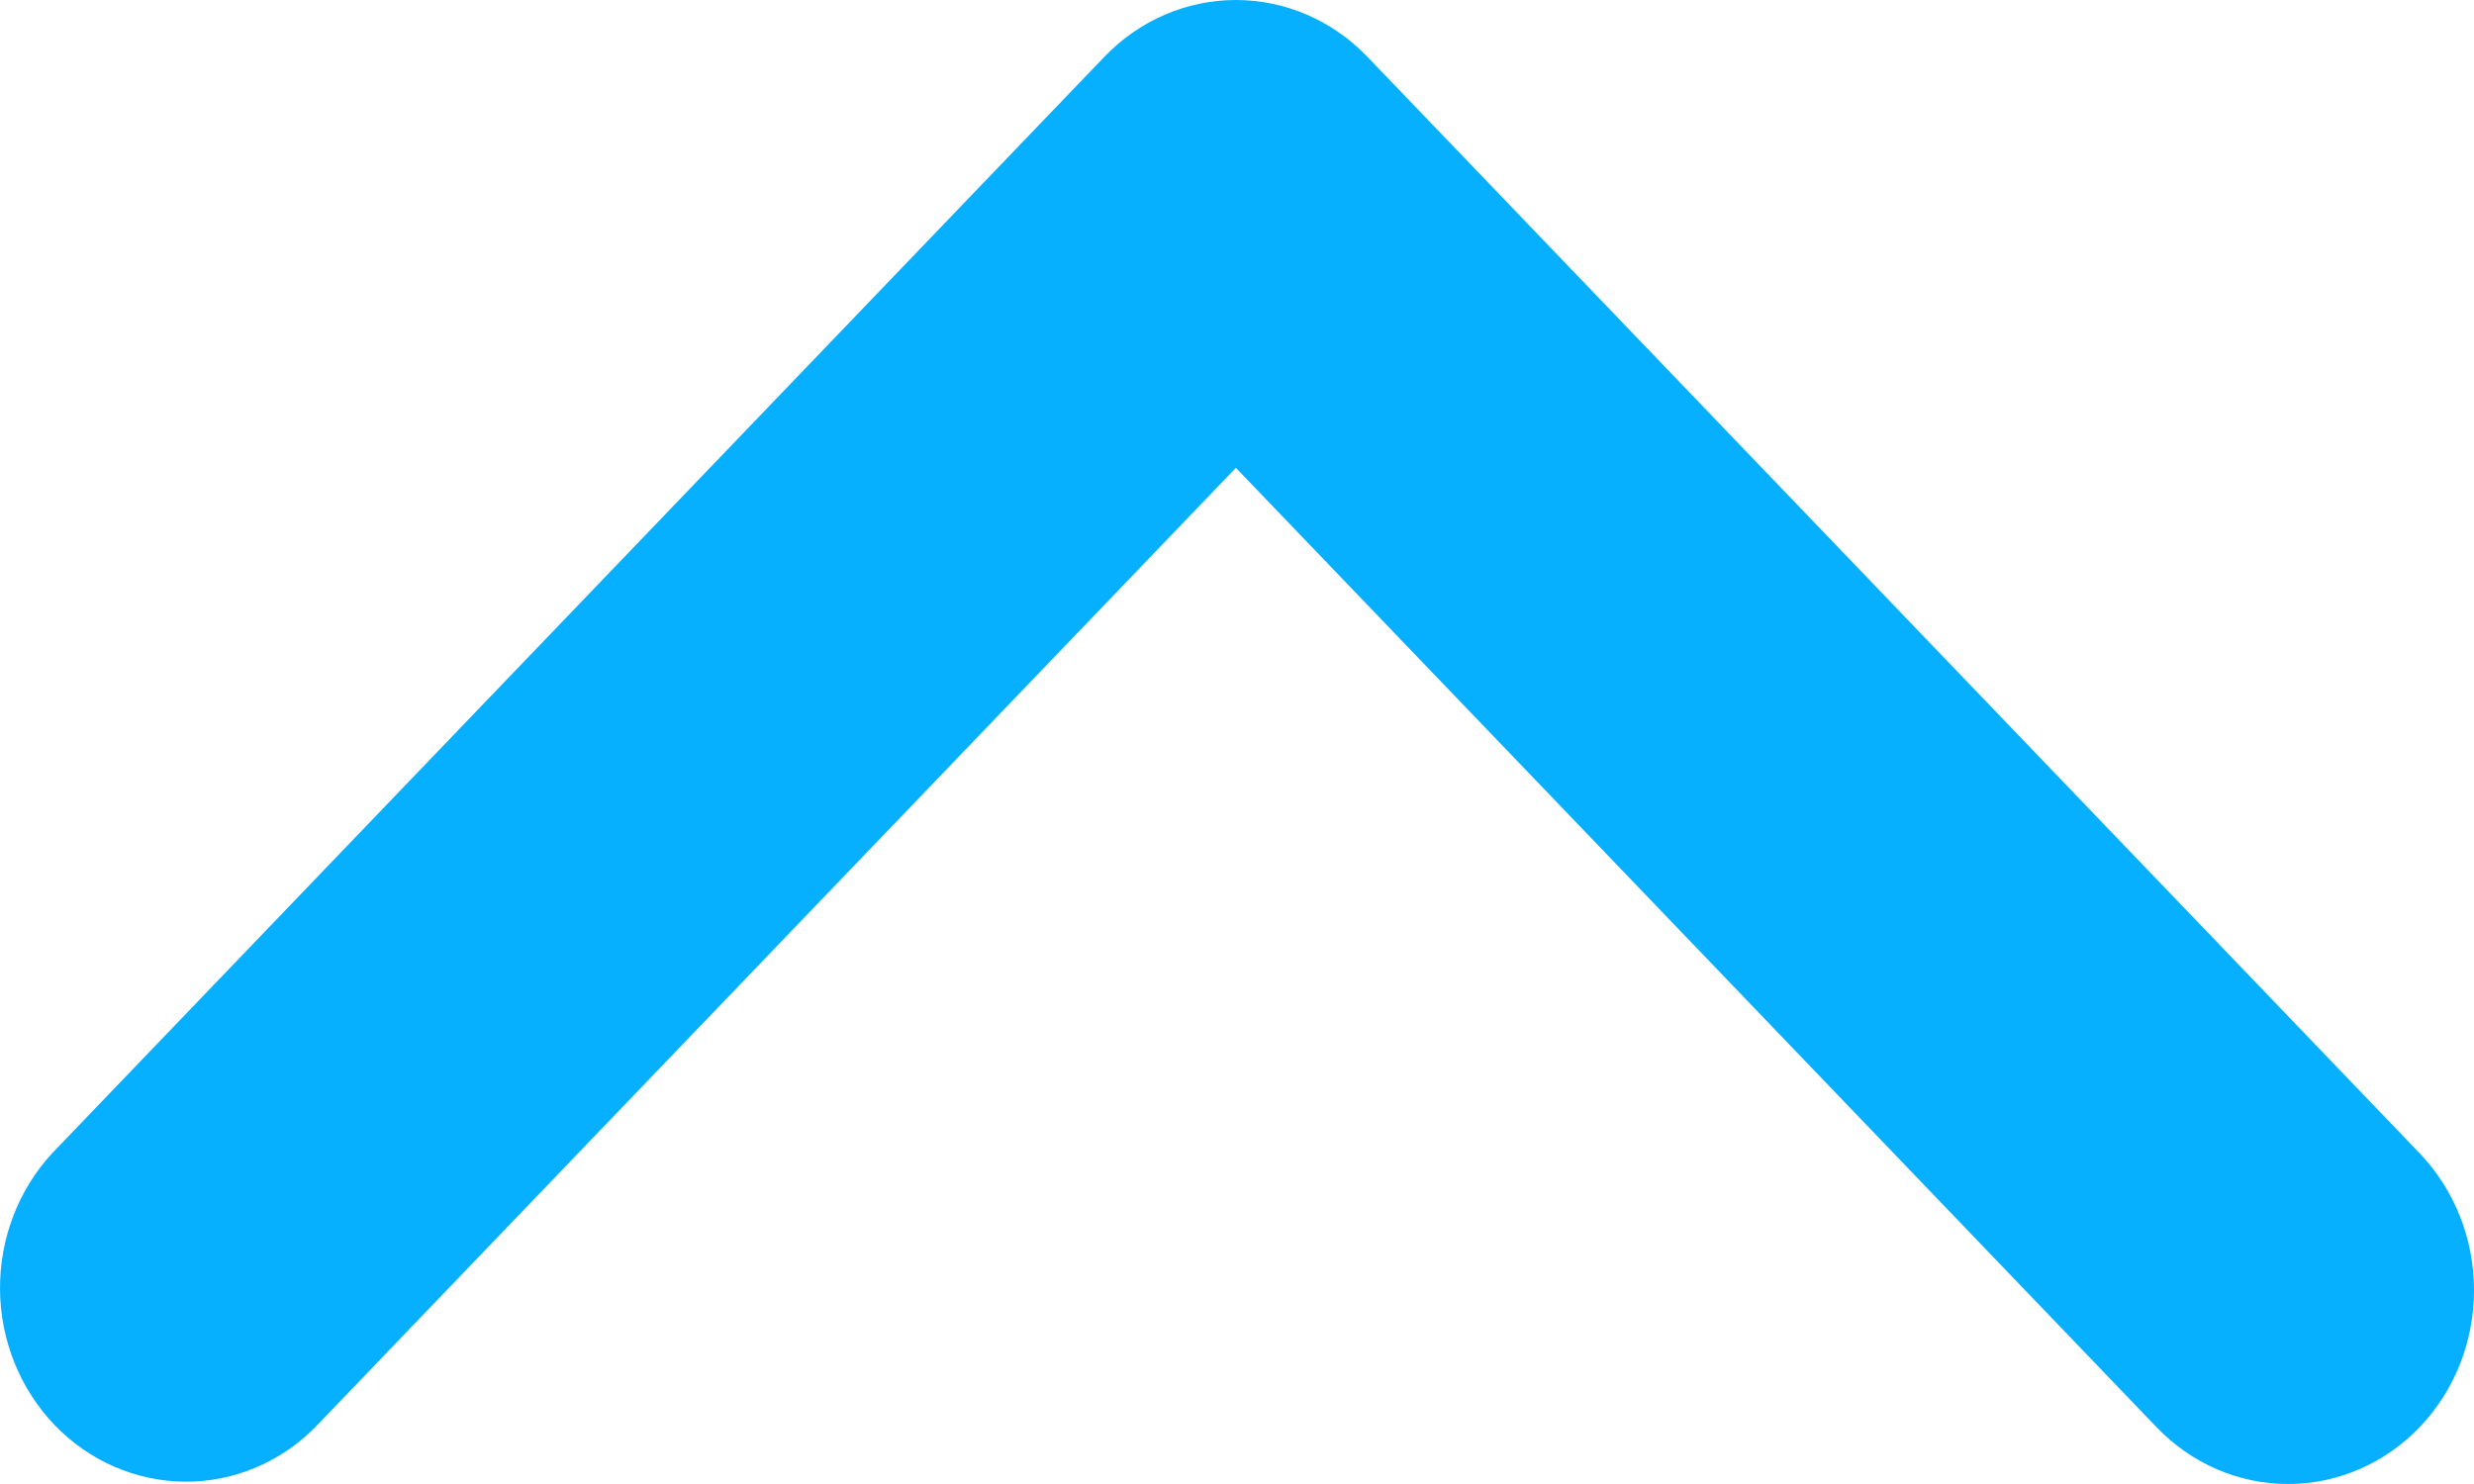
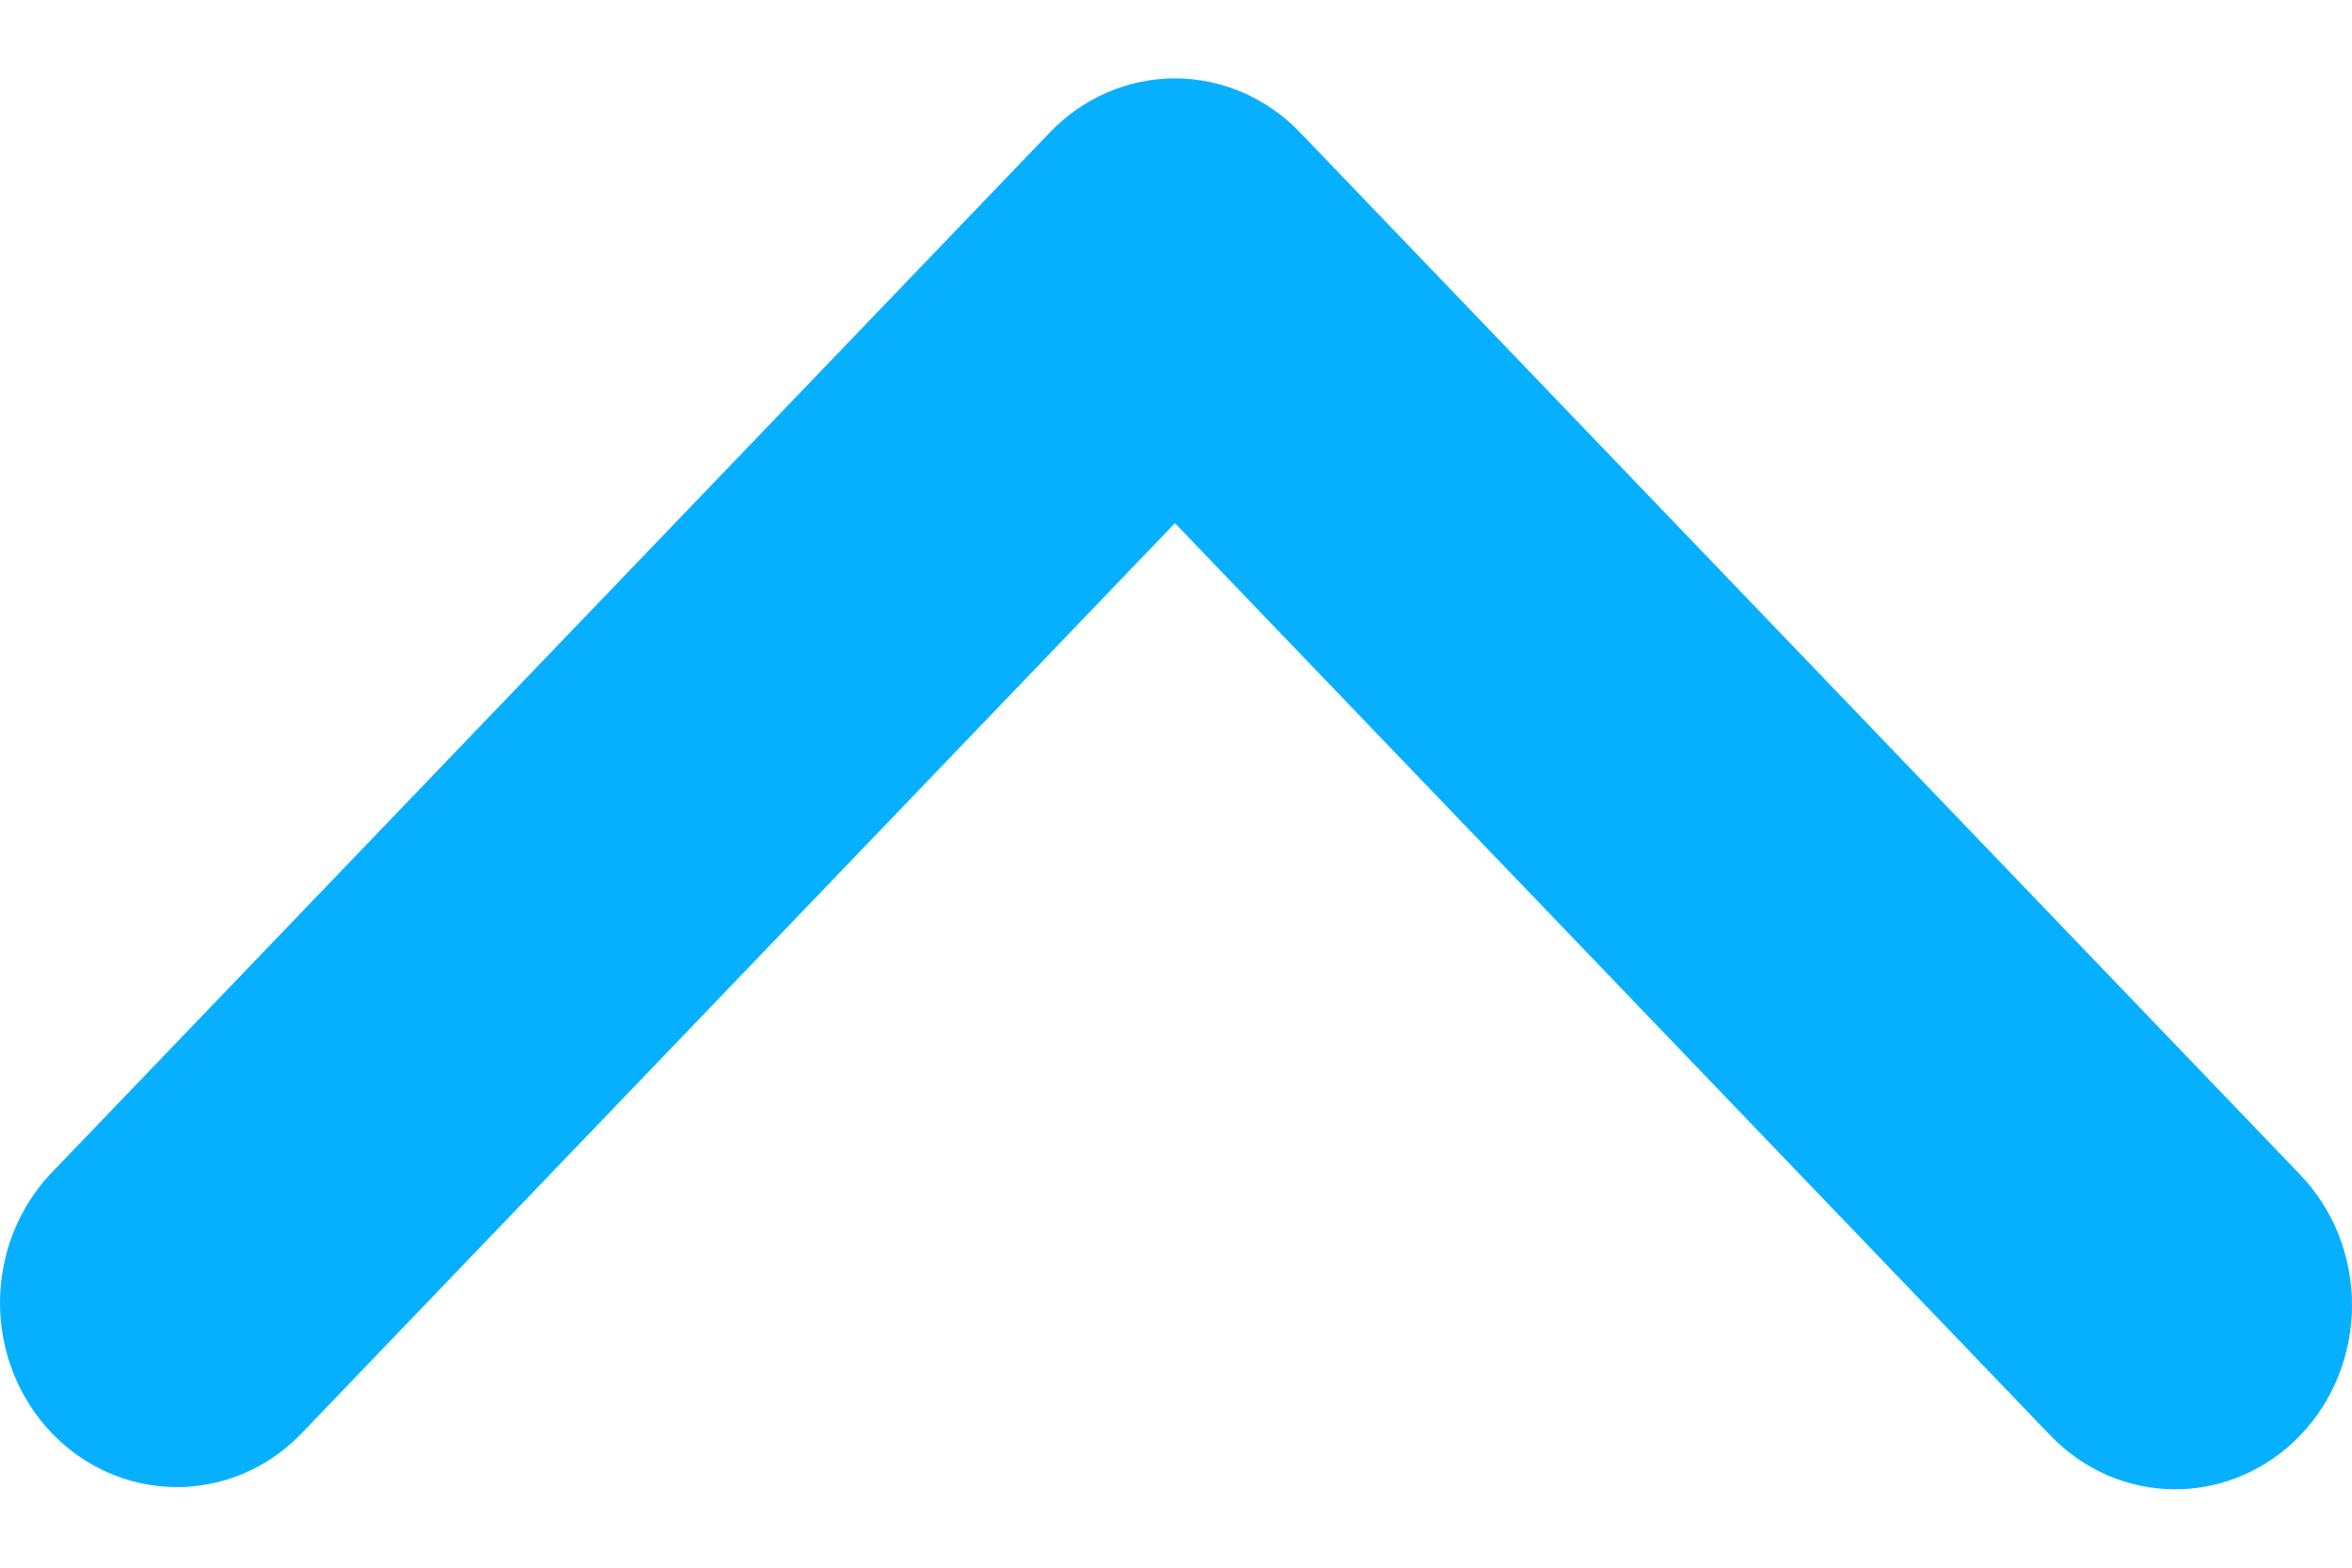
- <svg xmlns="http://www.w3.org/2000/svg" width="20" height="12" viewBox="0 0 20 12" fill="none">
+ <svg xmlns="http://www.w3.org/2000/svg" width="12" height="8" viewBox="0 0 20 12" fill="none">
  <path d="M19.56 11.541C19.278 11.835 18.895 12 18.497 12C18.098 12 17.716 11.835 17.434 11.541L9.991 3.783L2.548 11.541C2.265 11.827 1.885 11.985 1.491 11.981C1.096 11.977 0.719 11.813 0.44 11.522C0.162 11.231 0.003 10.838 5.72205e-05 10.427C-0.003 10.017 0.148 9.621 0.422 9.325L8.928 0.459C9.21 0.165 9.592 0 9.991 0C10.39 0 10.772 0.165 11.054 0.459L19.56 9.325C19.842 9.619 20 10.018 20 10.433C20 10.849 19.842 11.247 19.56 11.541Z" fill="#07B0FF" />
</svg>
